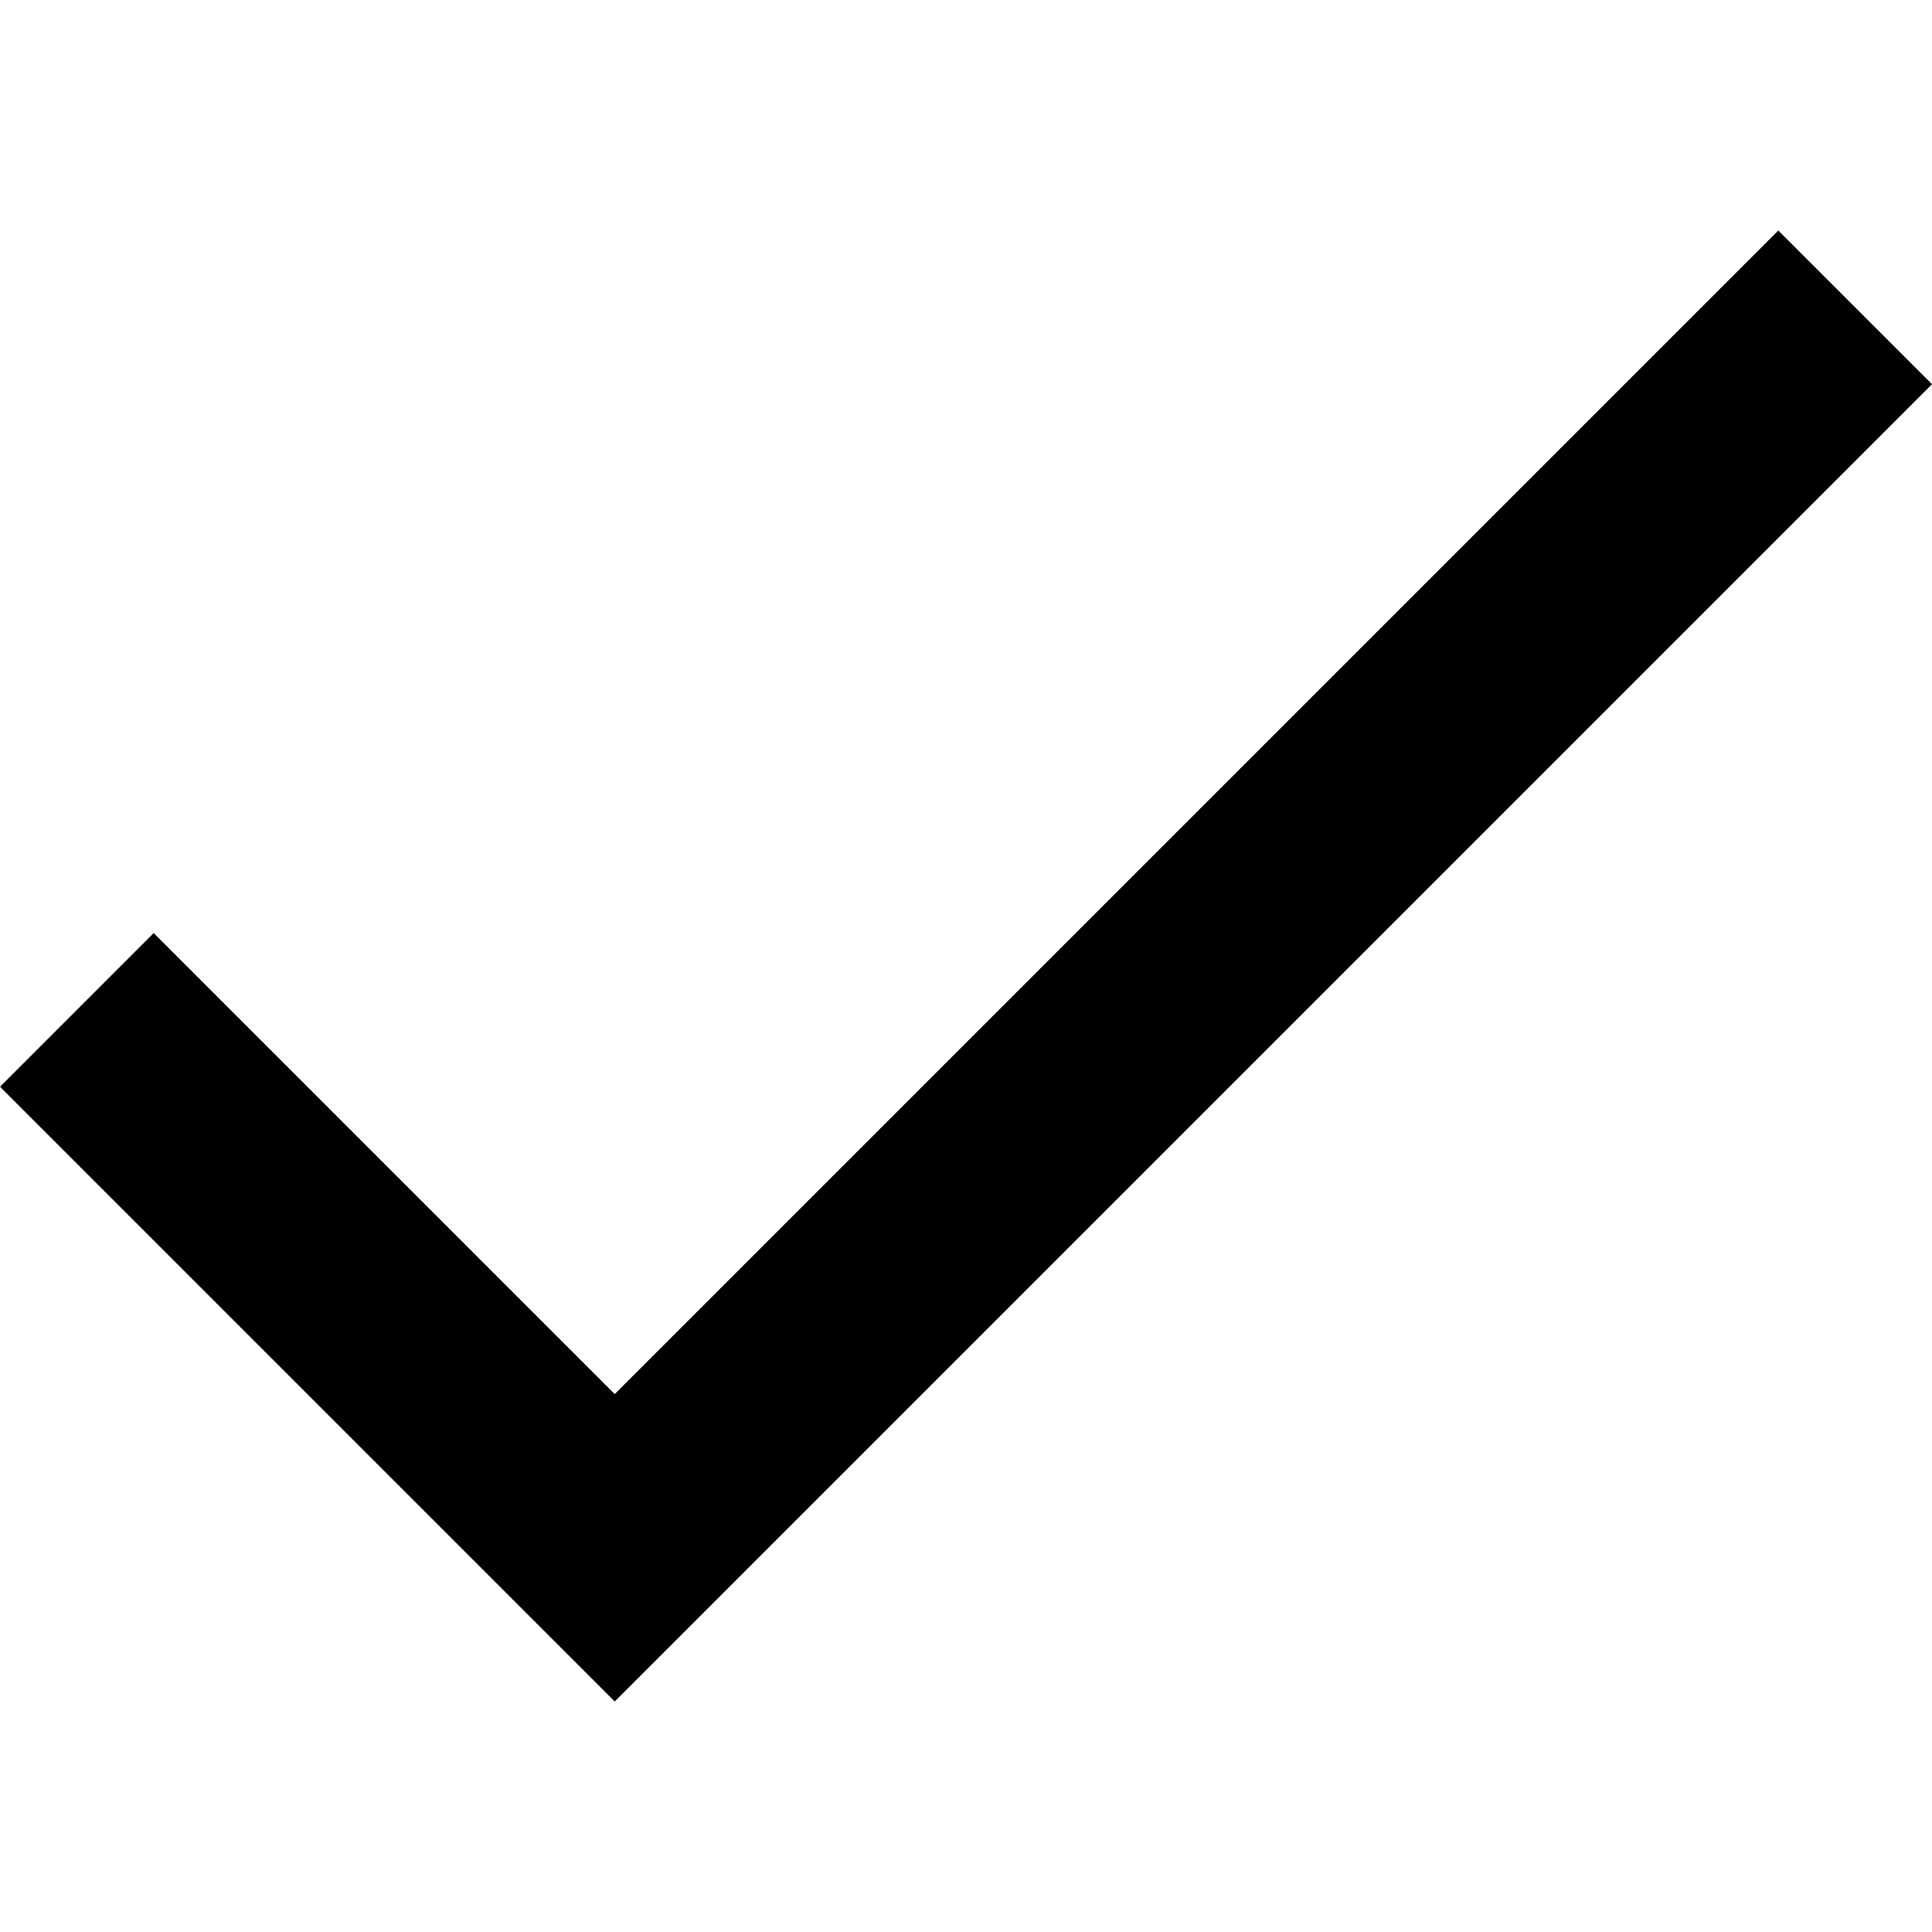
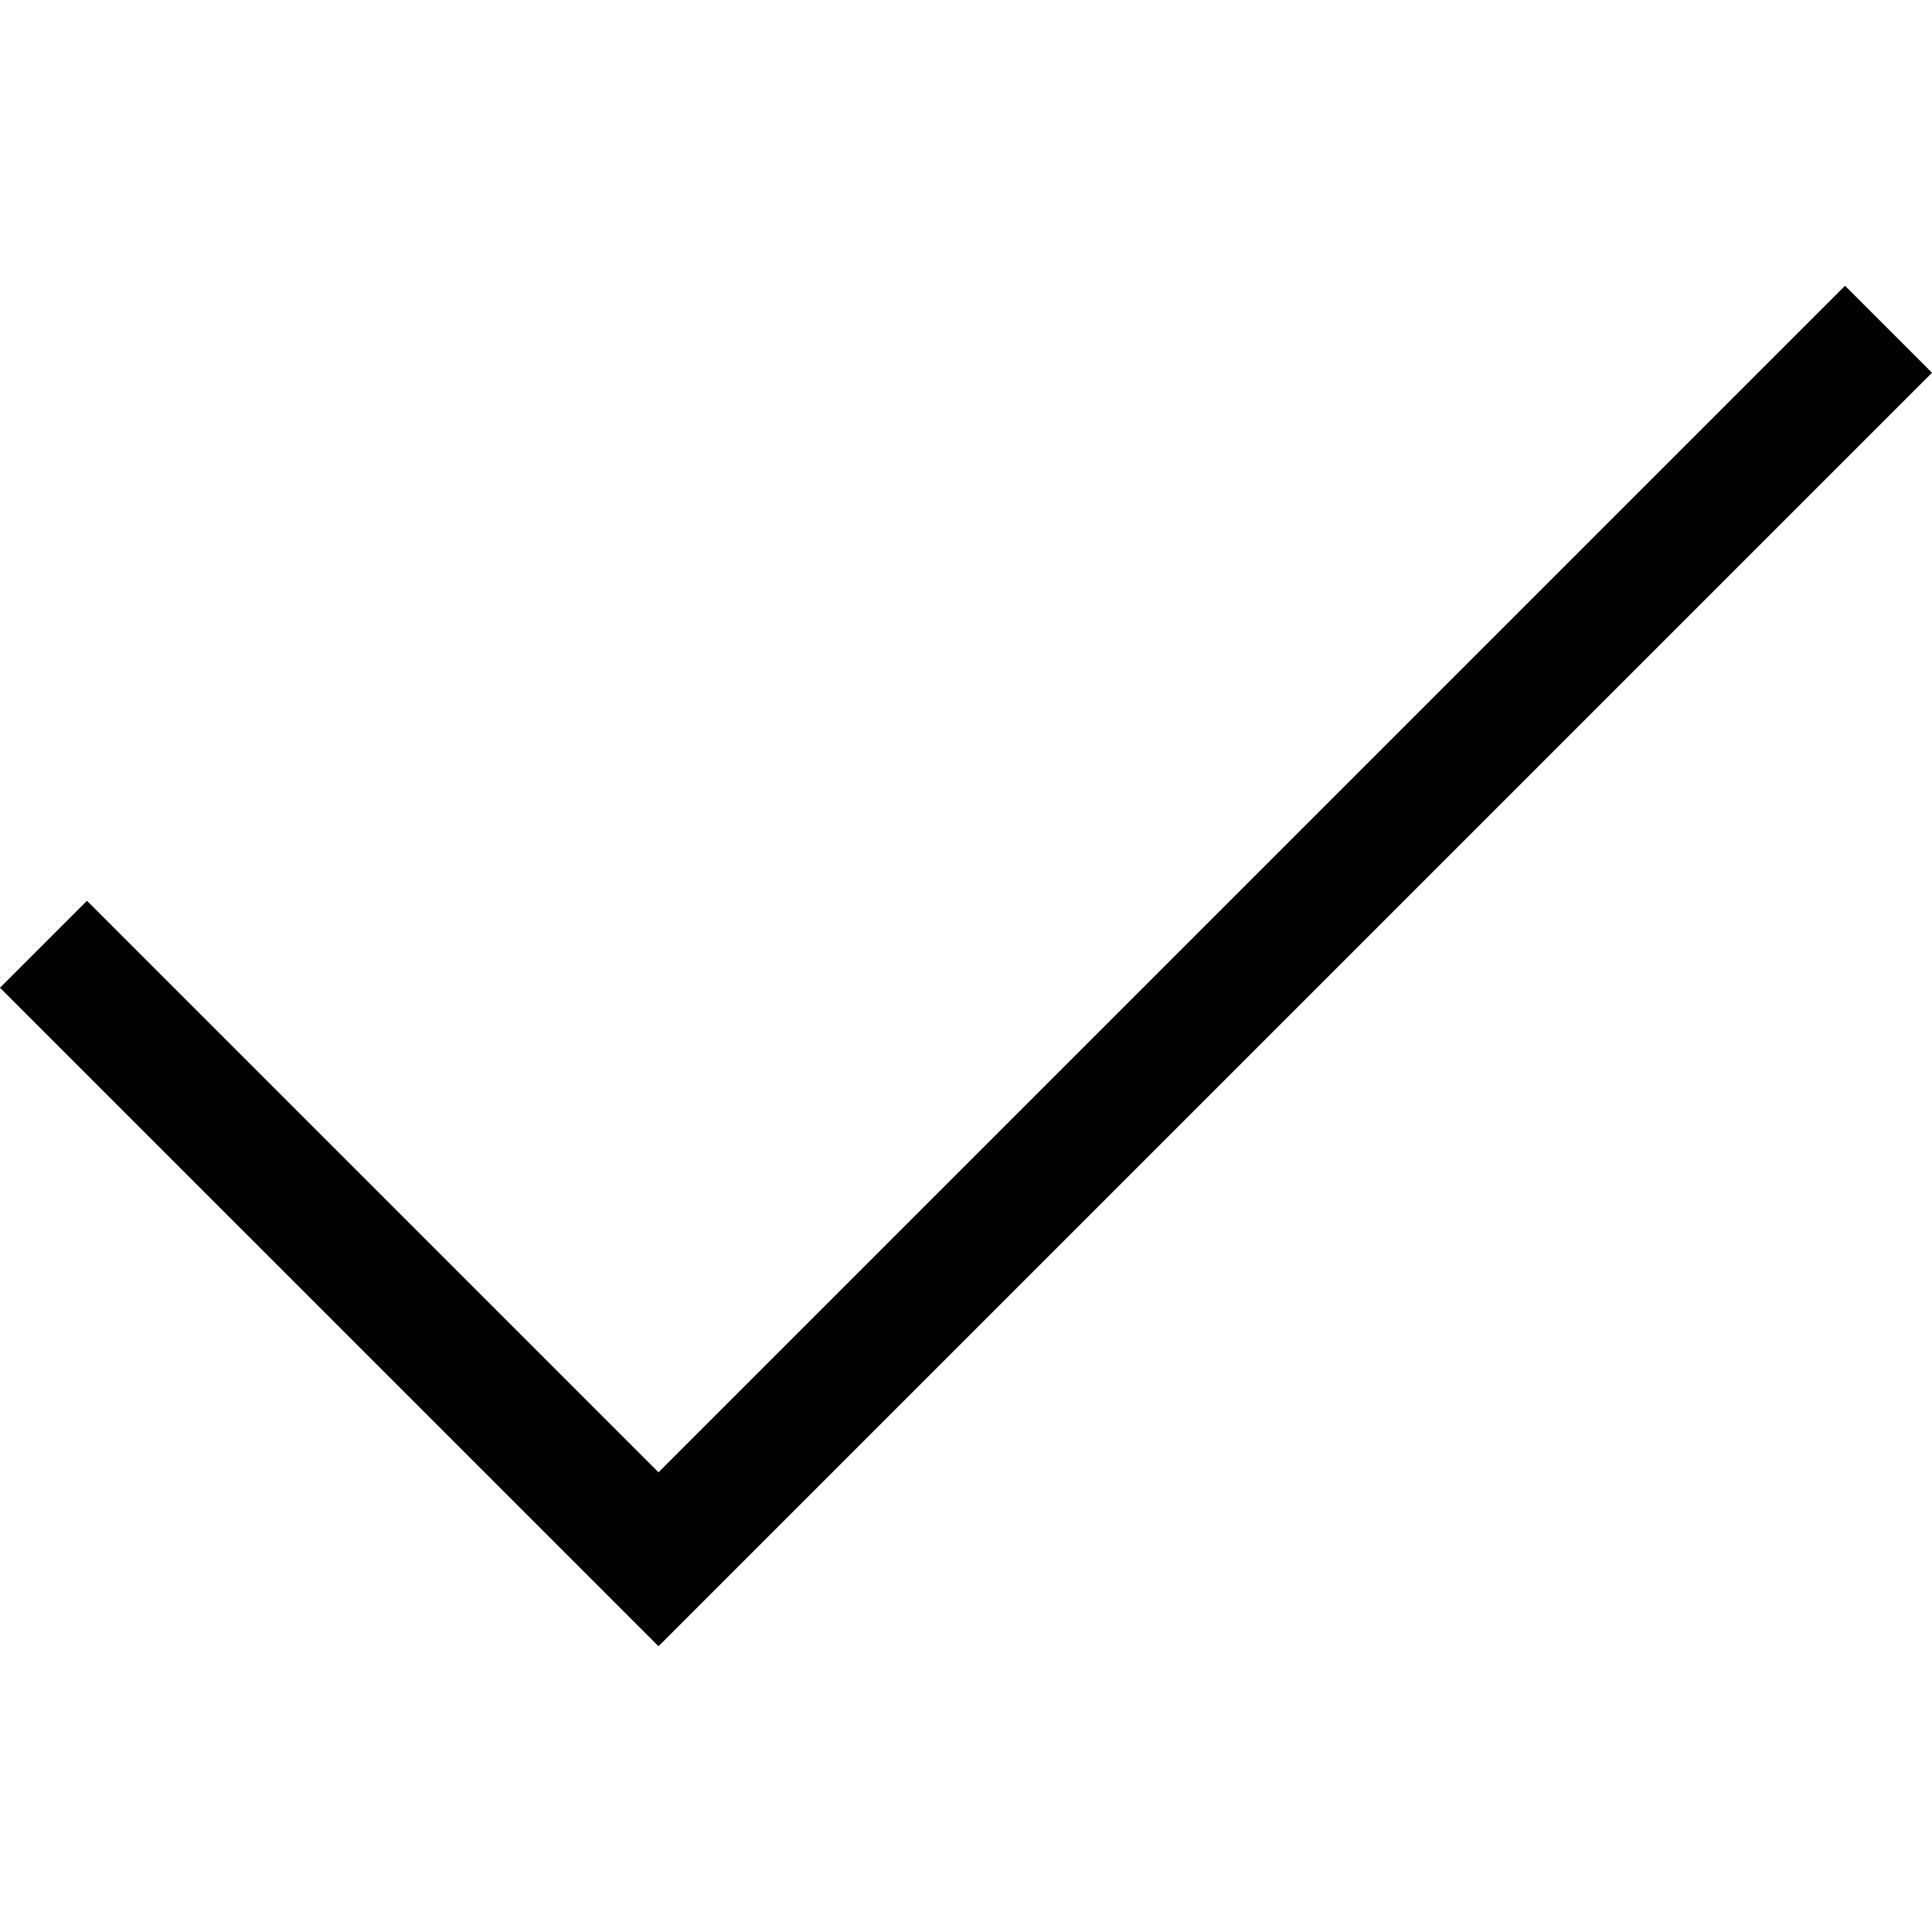
- <svg xmlns="http://www.w3.org/2000/svg" version="1.1" id="Capa_1" x="0px" y="0px" width="448.8px" height="448.8px" viewBox="0 0 448.8 448.8" style="enable-background:new 0 0 448.8 448.8;" xml:space="preserve">
-   <g>
-     <g id="check">
-       <polygon points="142.8,323.85 35.7,216.75 0,252.45 142.8,395.25 448.8,89.25 413.1,53.55   " />
-     </g>
-   </g>
-   <g>
- </g>
-   <g>
- </g>
-   <g>
- </g>
-   <g>
- </g>
-   <g>
- </g>
-   <g>
- </g>
-   <g>
- </g>
-   <g>
- </g>
-   <g>
- </g>
-   <g>
- </g>
-   <g>
- </g>
-   <g>
- </g>
-   <g>
- </g>
-   <g>
- </g>
-   <g>
- </g>
+ <svg xmlns="http://www.w3.org/2000/svg" id="Capa_1" enable-background="new 0 0 541.038 541.038" height="512" viewBox="0 0 541.038 541.038" width="512">
+   <path d="m184.405 461.013-184.405-184.405 24.354-24.354 160.051 160.051 332.279-332.279 24.354 24.354z" />
</svg>
